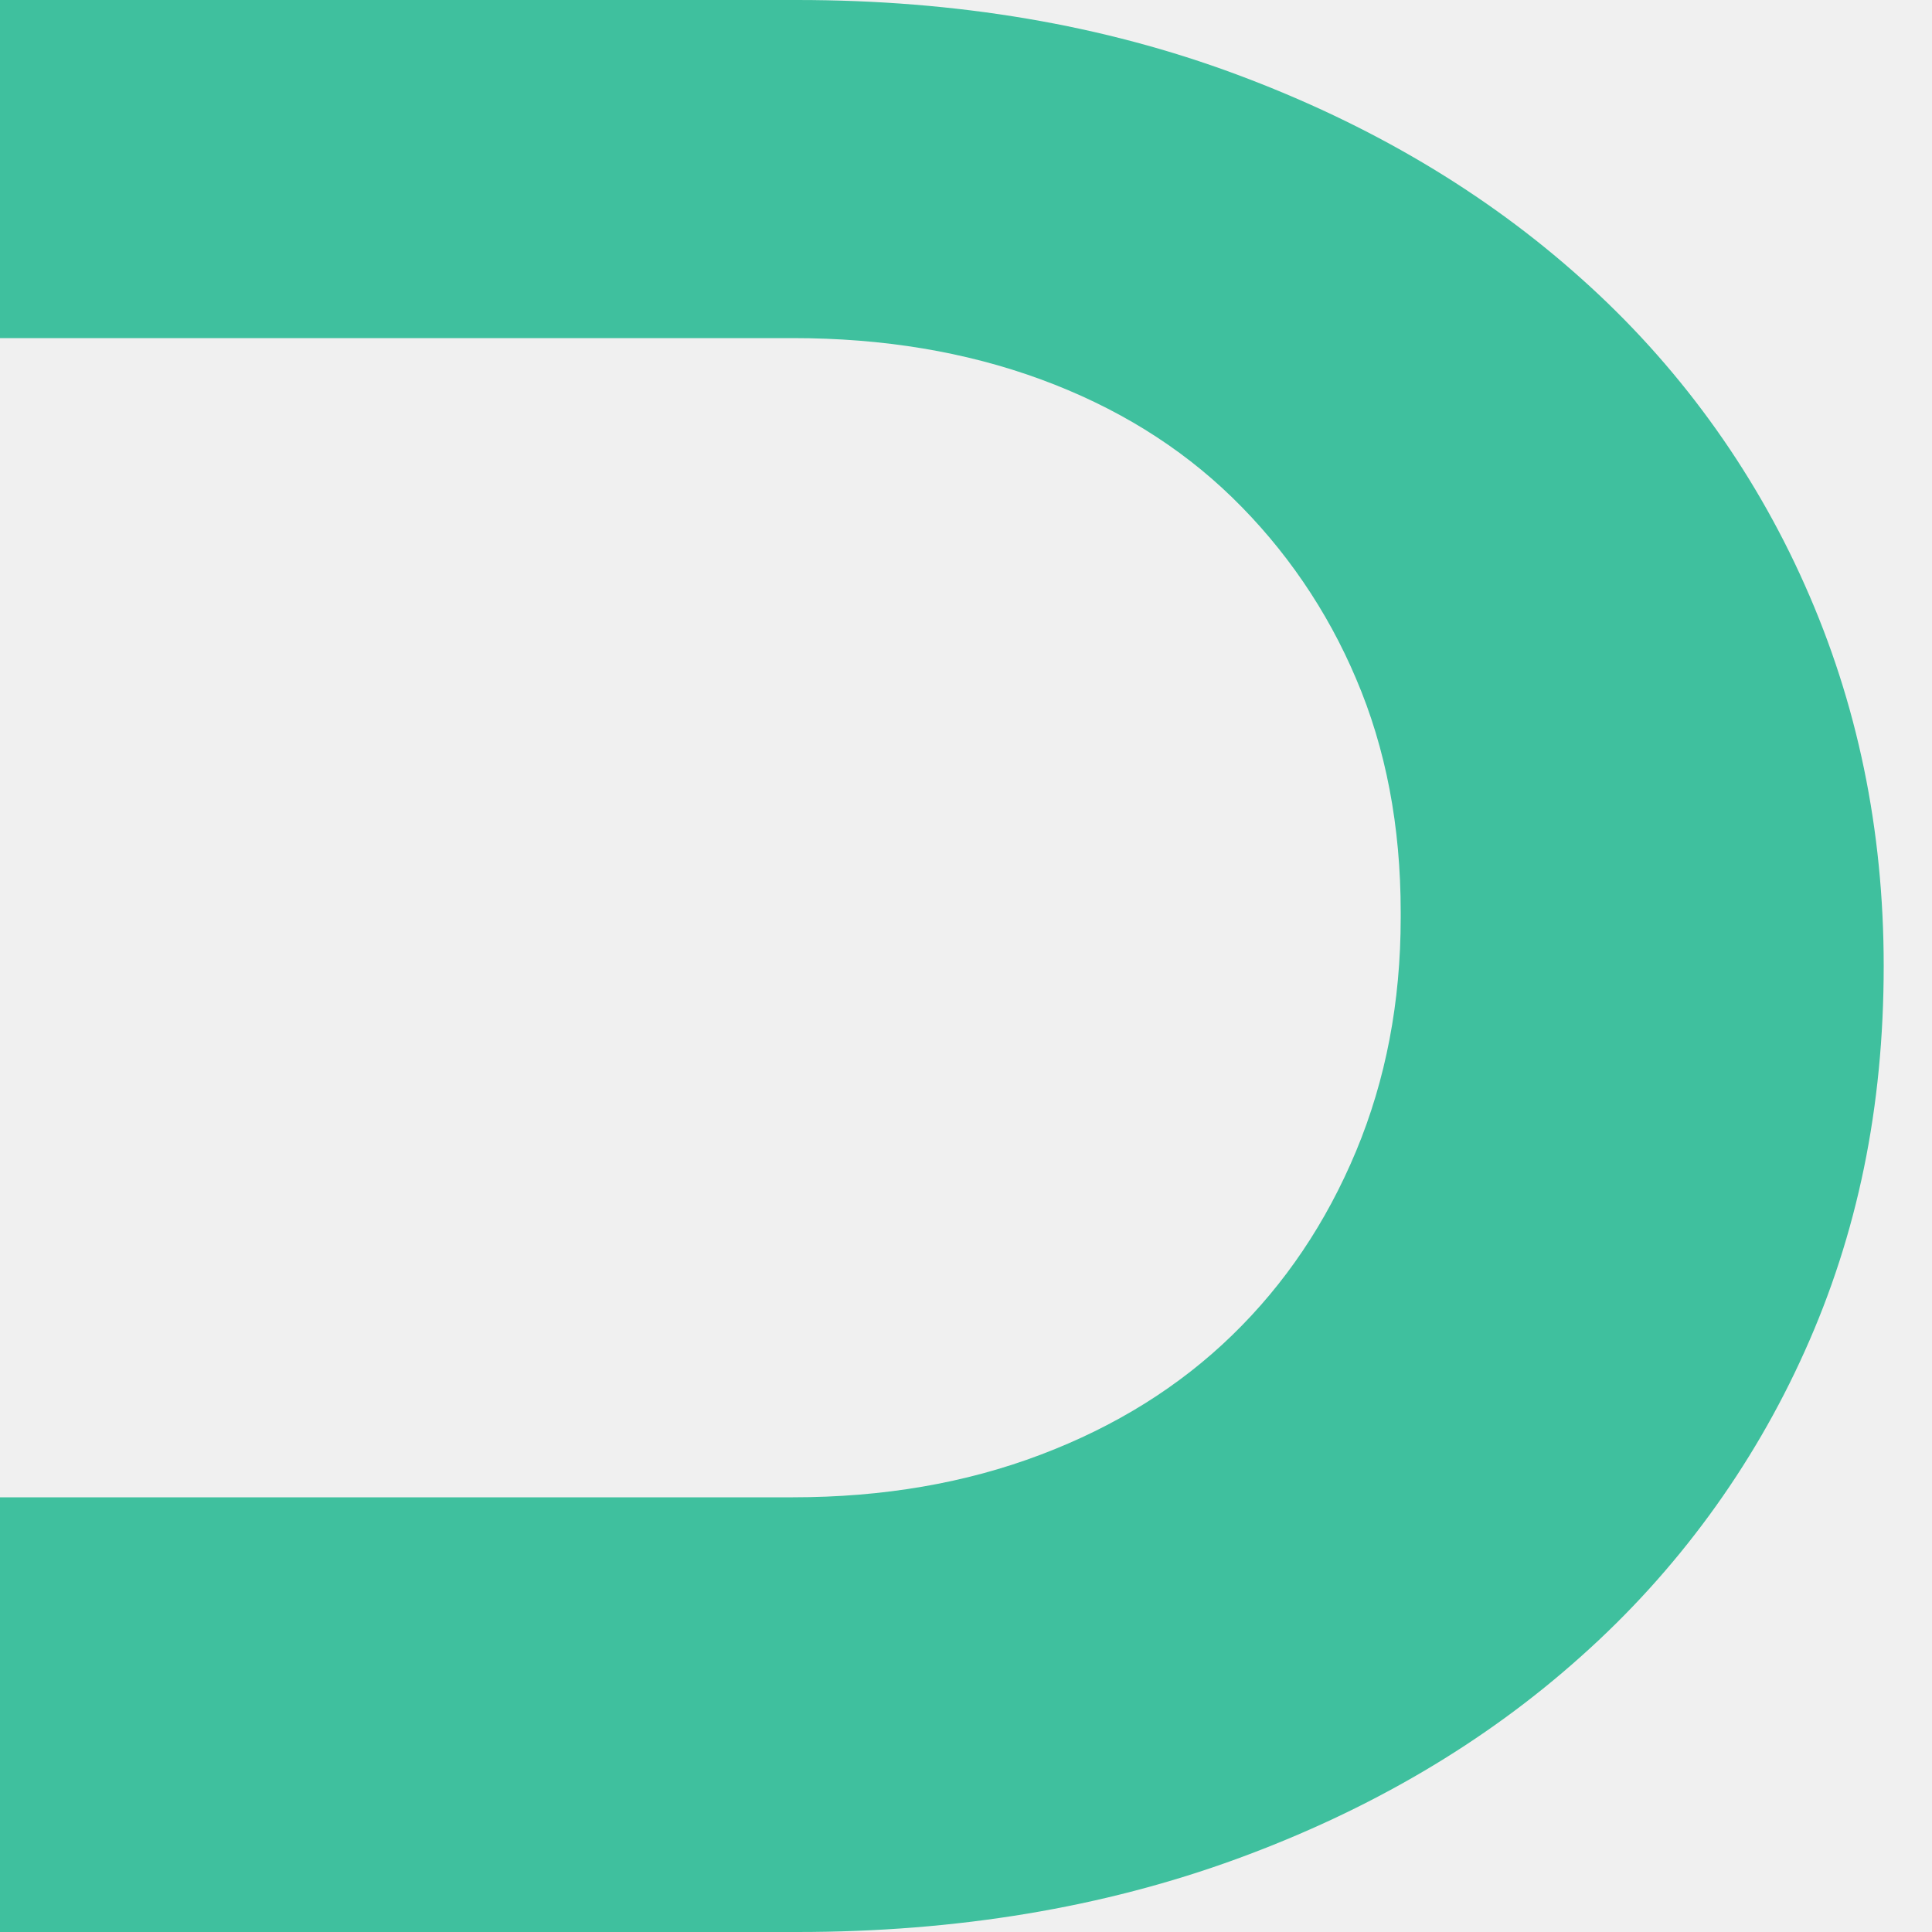
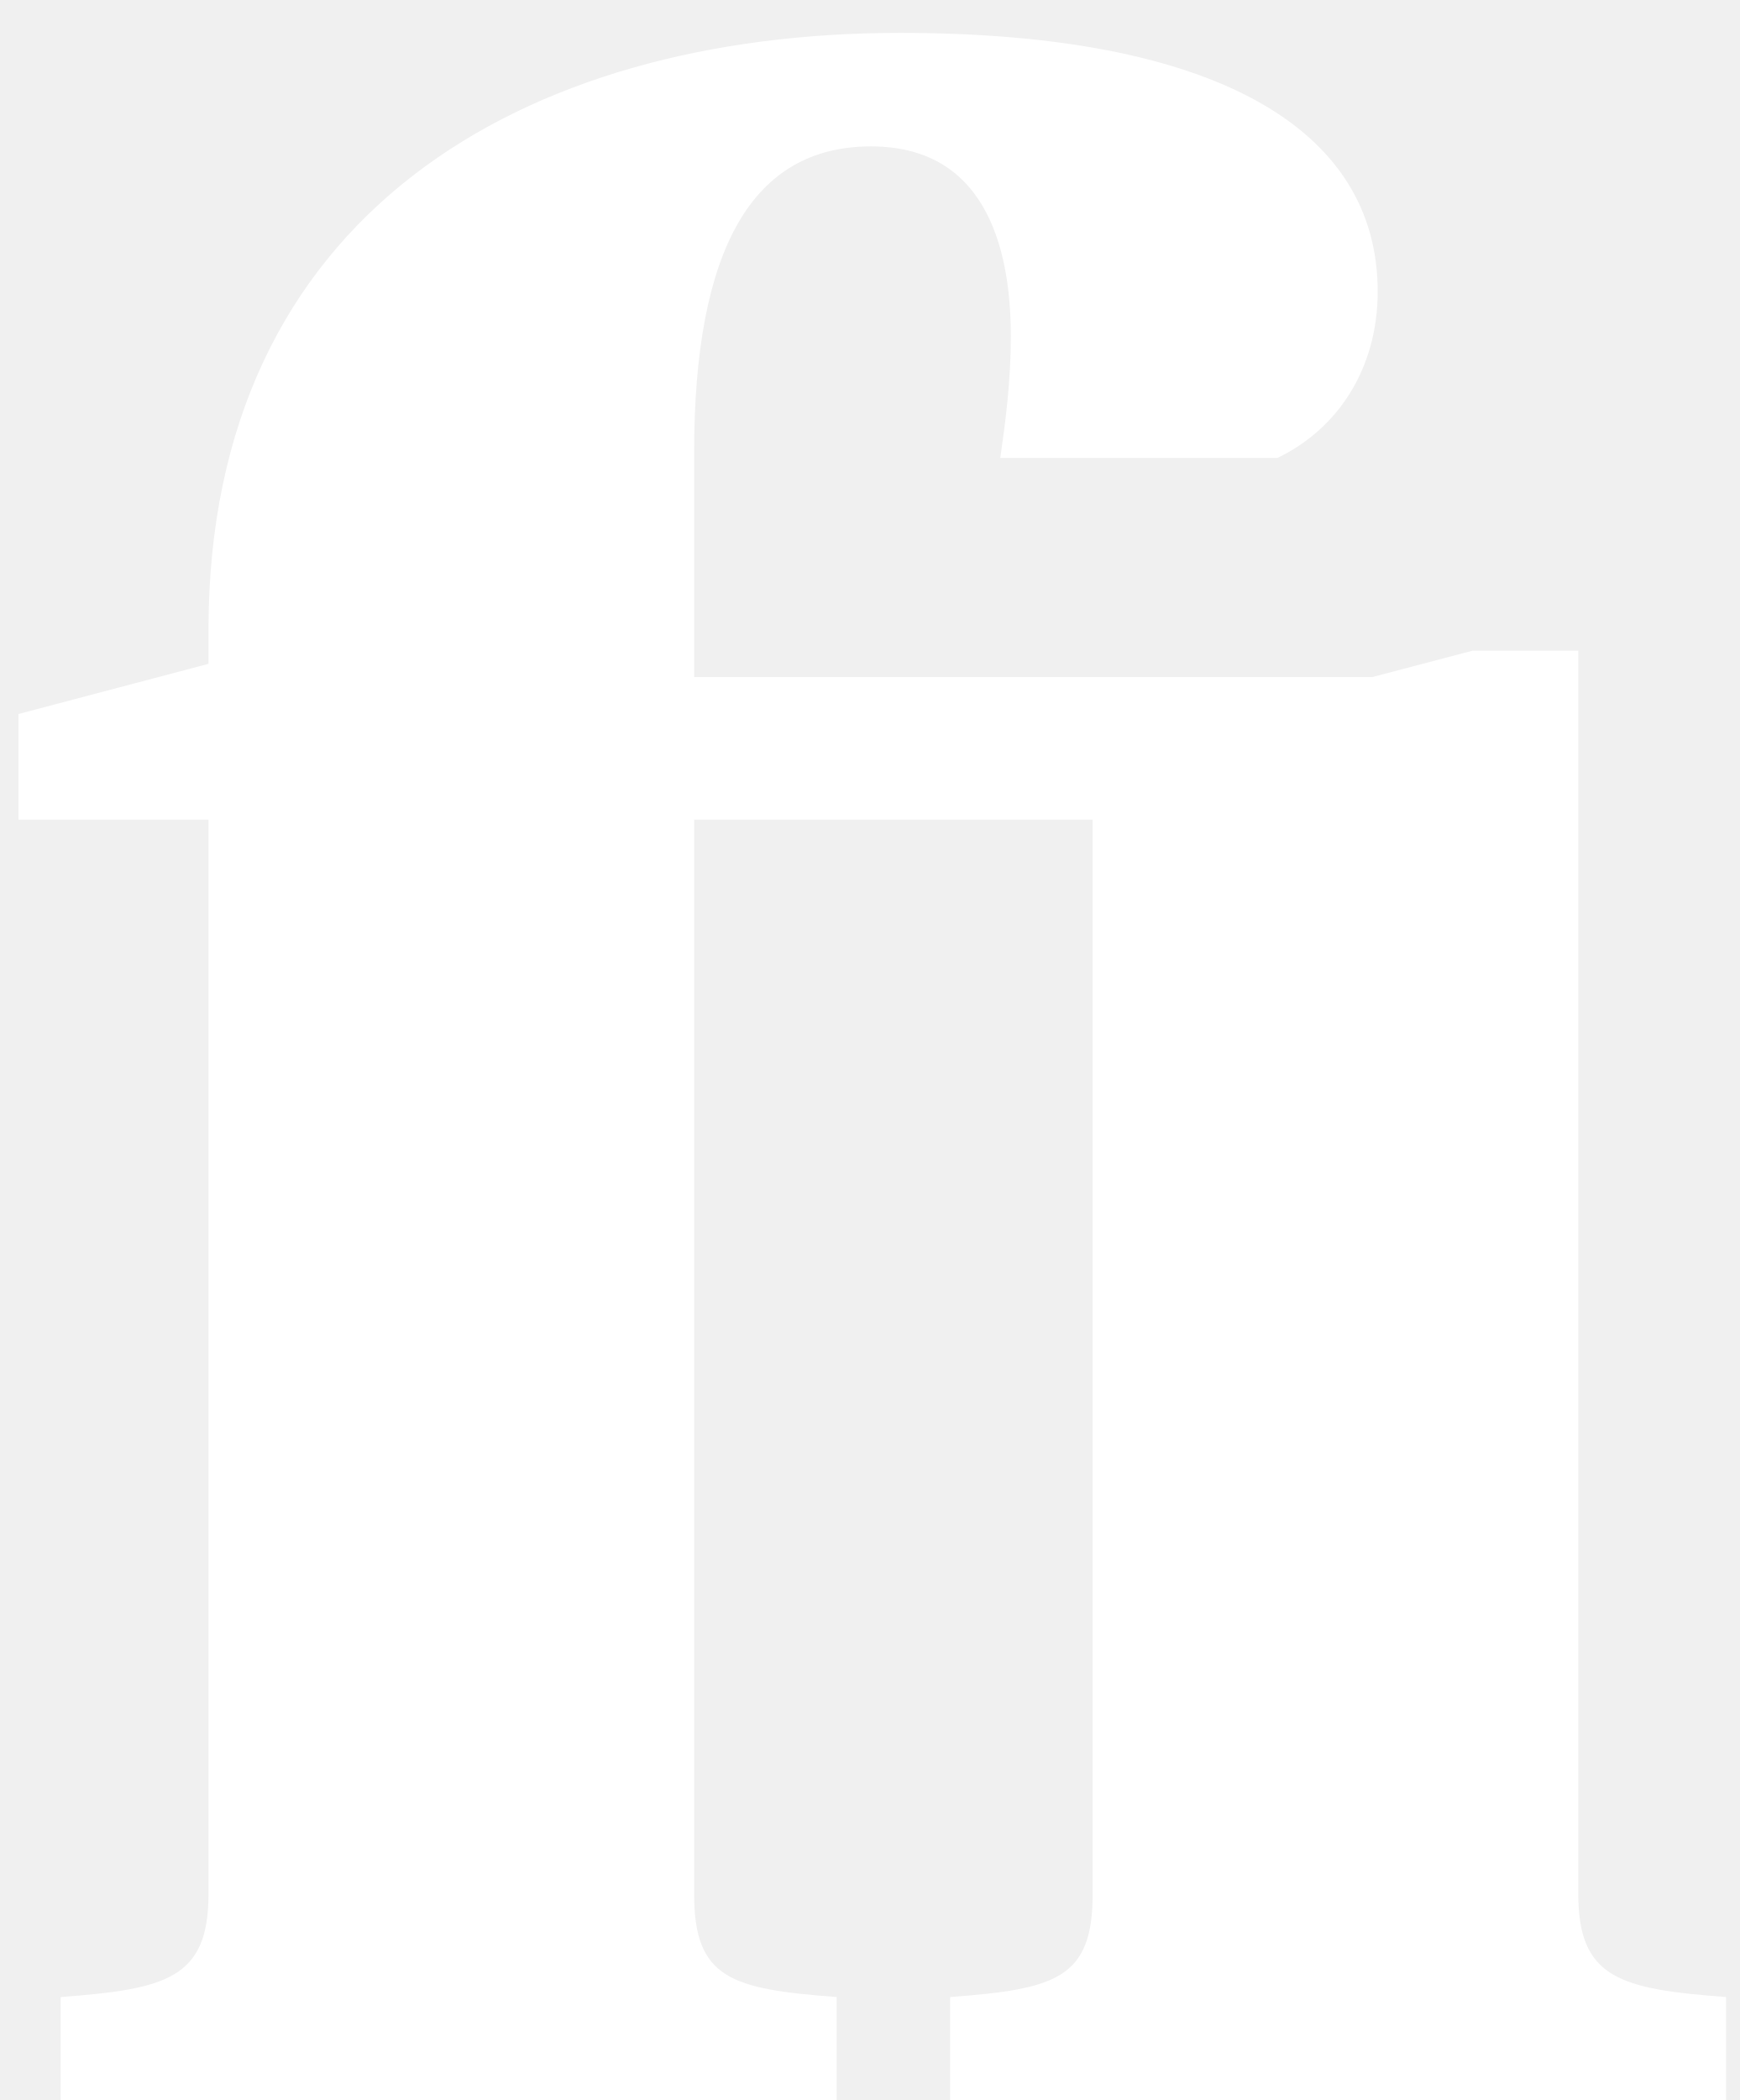
- <svg xmlns="http://www.w3.org/2000/svg" width="40" height="40" viewBox="0 0 40 40">
-   <path fill="#3FC09E" fill-rule="evenodd" d="M0 40h16.507c3.305 0 6.339-.505 9.1-1.514 2.761-1.01 5.14-2.41 7.135-4.2a18.72 18.72 0 0 0 4.625-6.315C38.456 25.552 39 22.933 39 20c0-2.82-.544-5.448-1.633-7.886a18.643 18.643 0 0 0-4.625-6.343c-1.995-1.79-4.374-3.2-7.135-4.228C22.846.514 19.812 0 16.507 0H0v7h16.416c1.869 0 3.578.284 5.129.853 1.55.569 2.873 1.384 3.966 2.446a11.446 11.446 0 0 1 2.565 3.753c.616 1.44.924 3.052.924 4.834V19c0 1.744-.308 3.355-.924 4.834-.617 1.479-1.472 2.749-2.565 3.81-1.093 1.062-2.415 1.887-3.966 2.474-1.55.588-3.26.882-5.13.882H0v9z" />
+ <svg xmlns="http://www.w3.org/2000/svg" width="29" height="35" viewBox="0 0 29 35" fill="none">
+   <path d="M26.312 10.844H24.552L22.88 11.284H11.572V7.544C11.572 4.156 12.54 2.44 14.52 2.44C16.368 2.44 16.852 4.024 16.852 5.608C16.852 6.356 16.764 7.016 16.676 7.632H21.296C22.308 7.148 22.968 6.136 22.968 4.86C22.968 2.132 20.24 0.548 15.004 0.548C8.712 0.548 3.476 3.584 3.476 10.492V11.064L0.308 11.9V13.66H3.476V31.568C3.476 32.976 2.772 33.152 1.012 33.284V35H13.948V33.284C12.188 33.152 11.572 32.976 11.572 31.568V13.66H18.216V31.568C18.216 32.976 17.6 33.152 15.84 33.284V35H28.776V33.284C27.016 33.152 26.312 32.976 26.312 31.568V10.844Z" fill="white" />
</svg>
